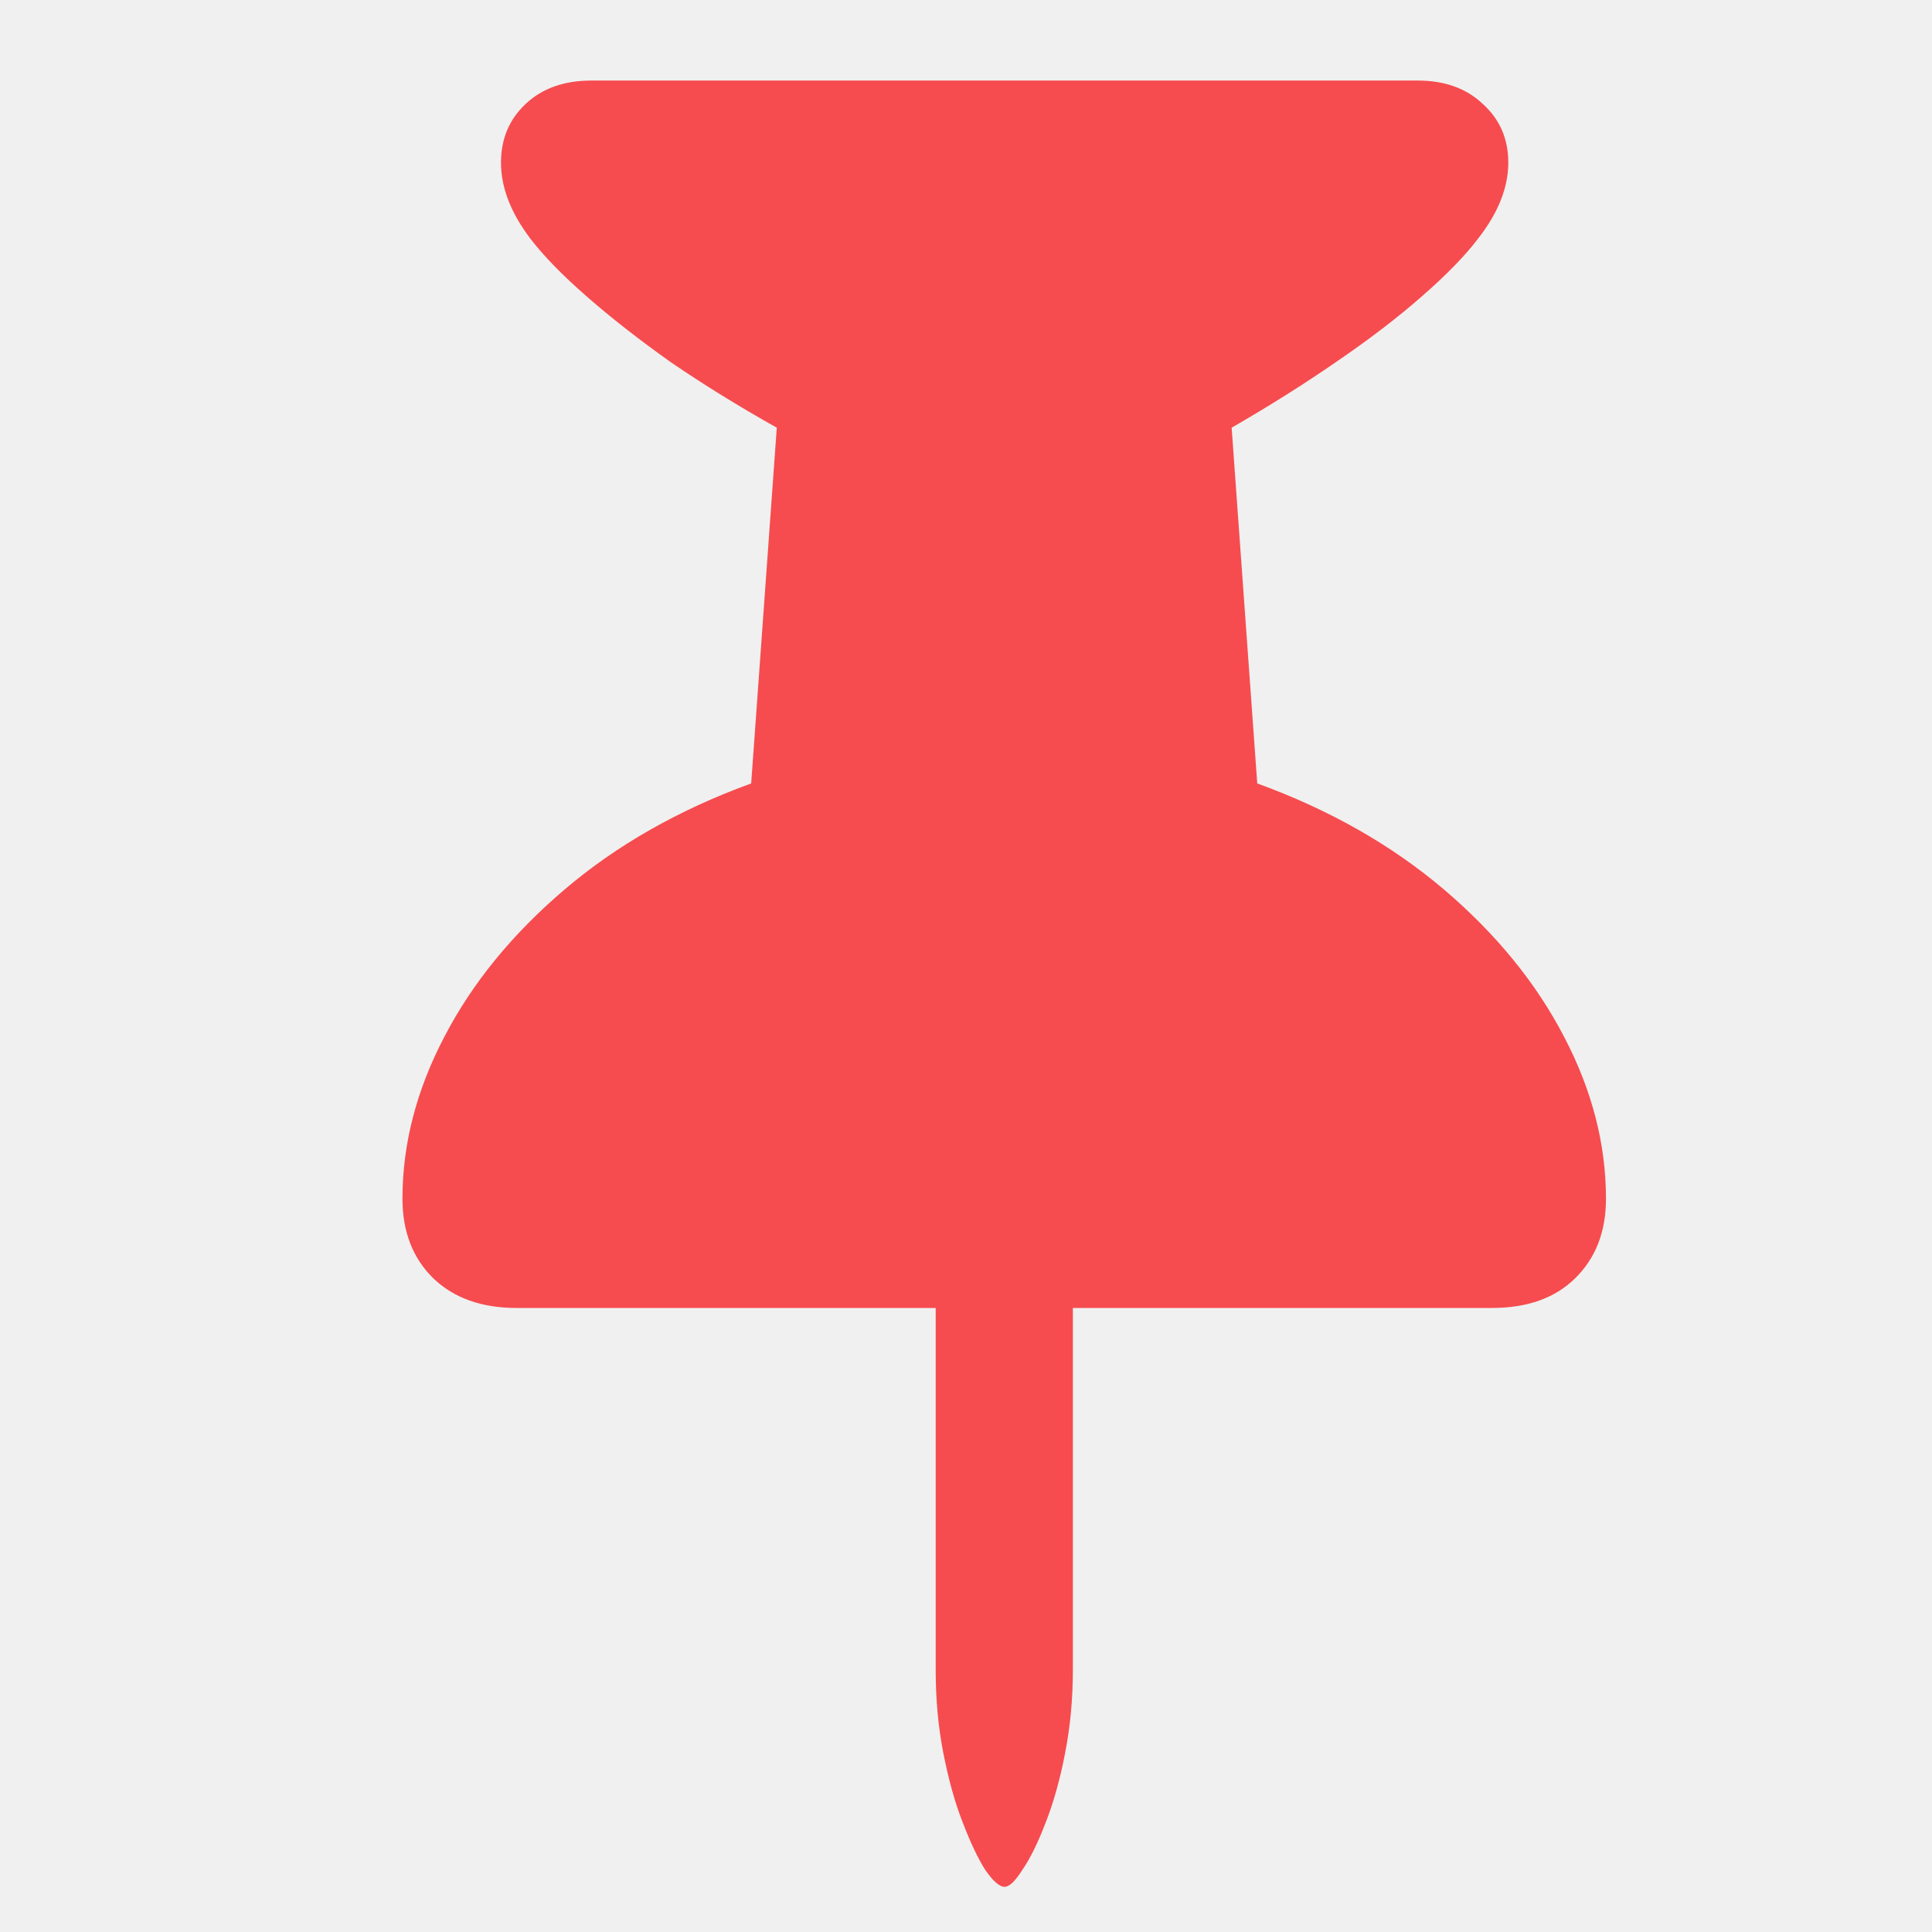
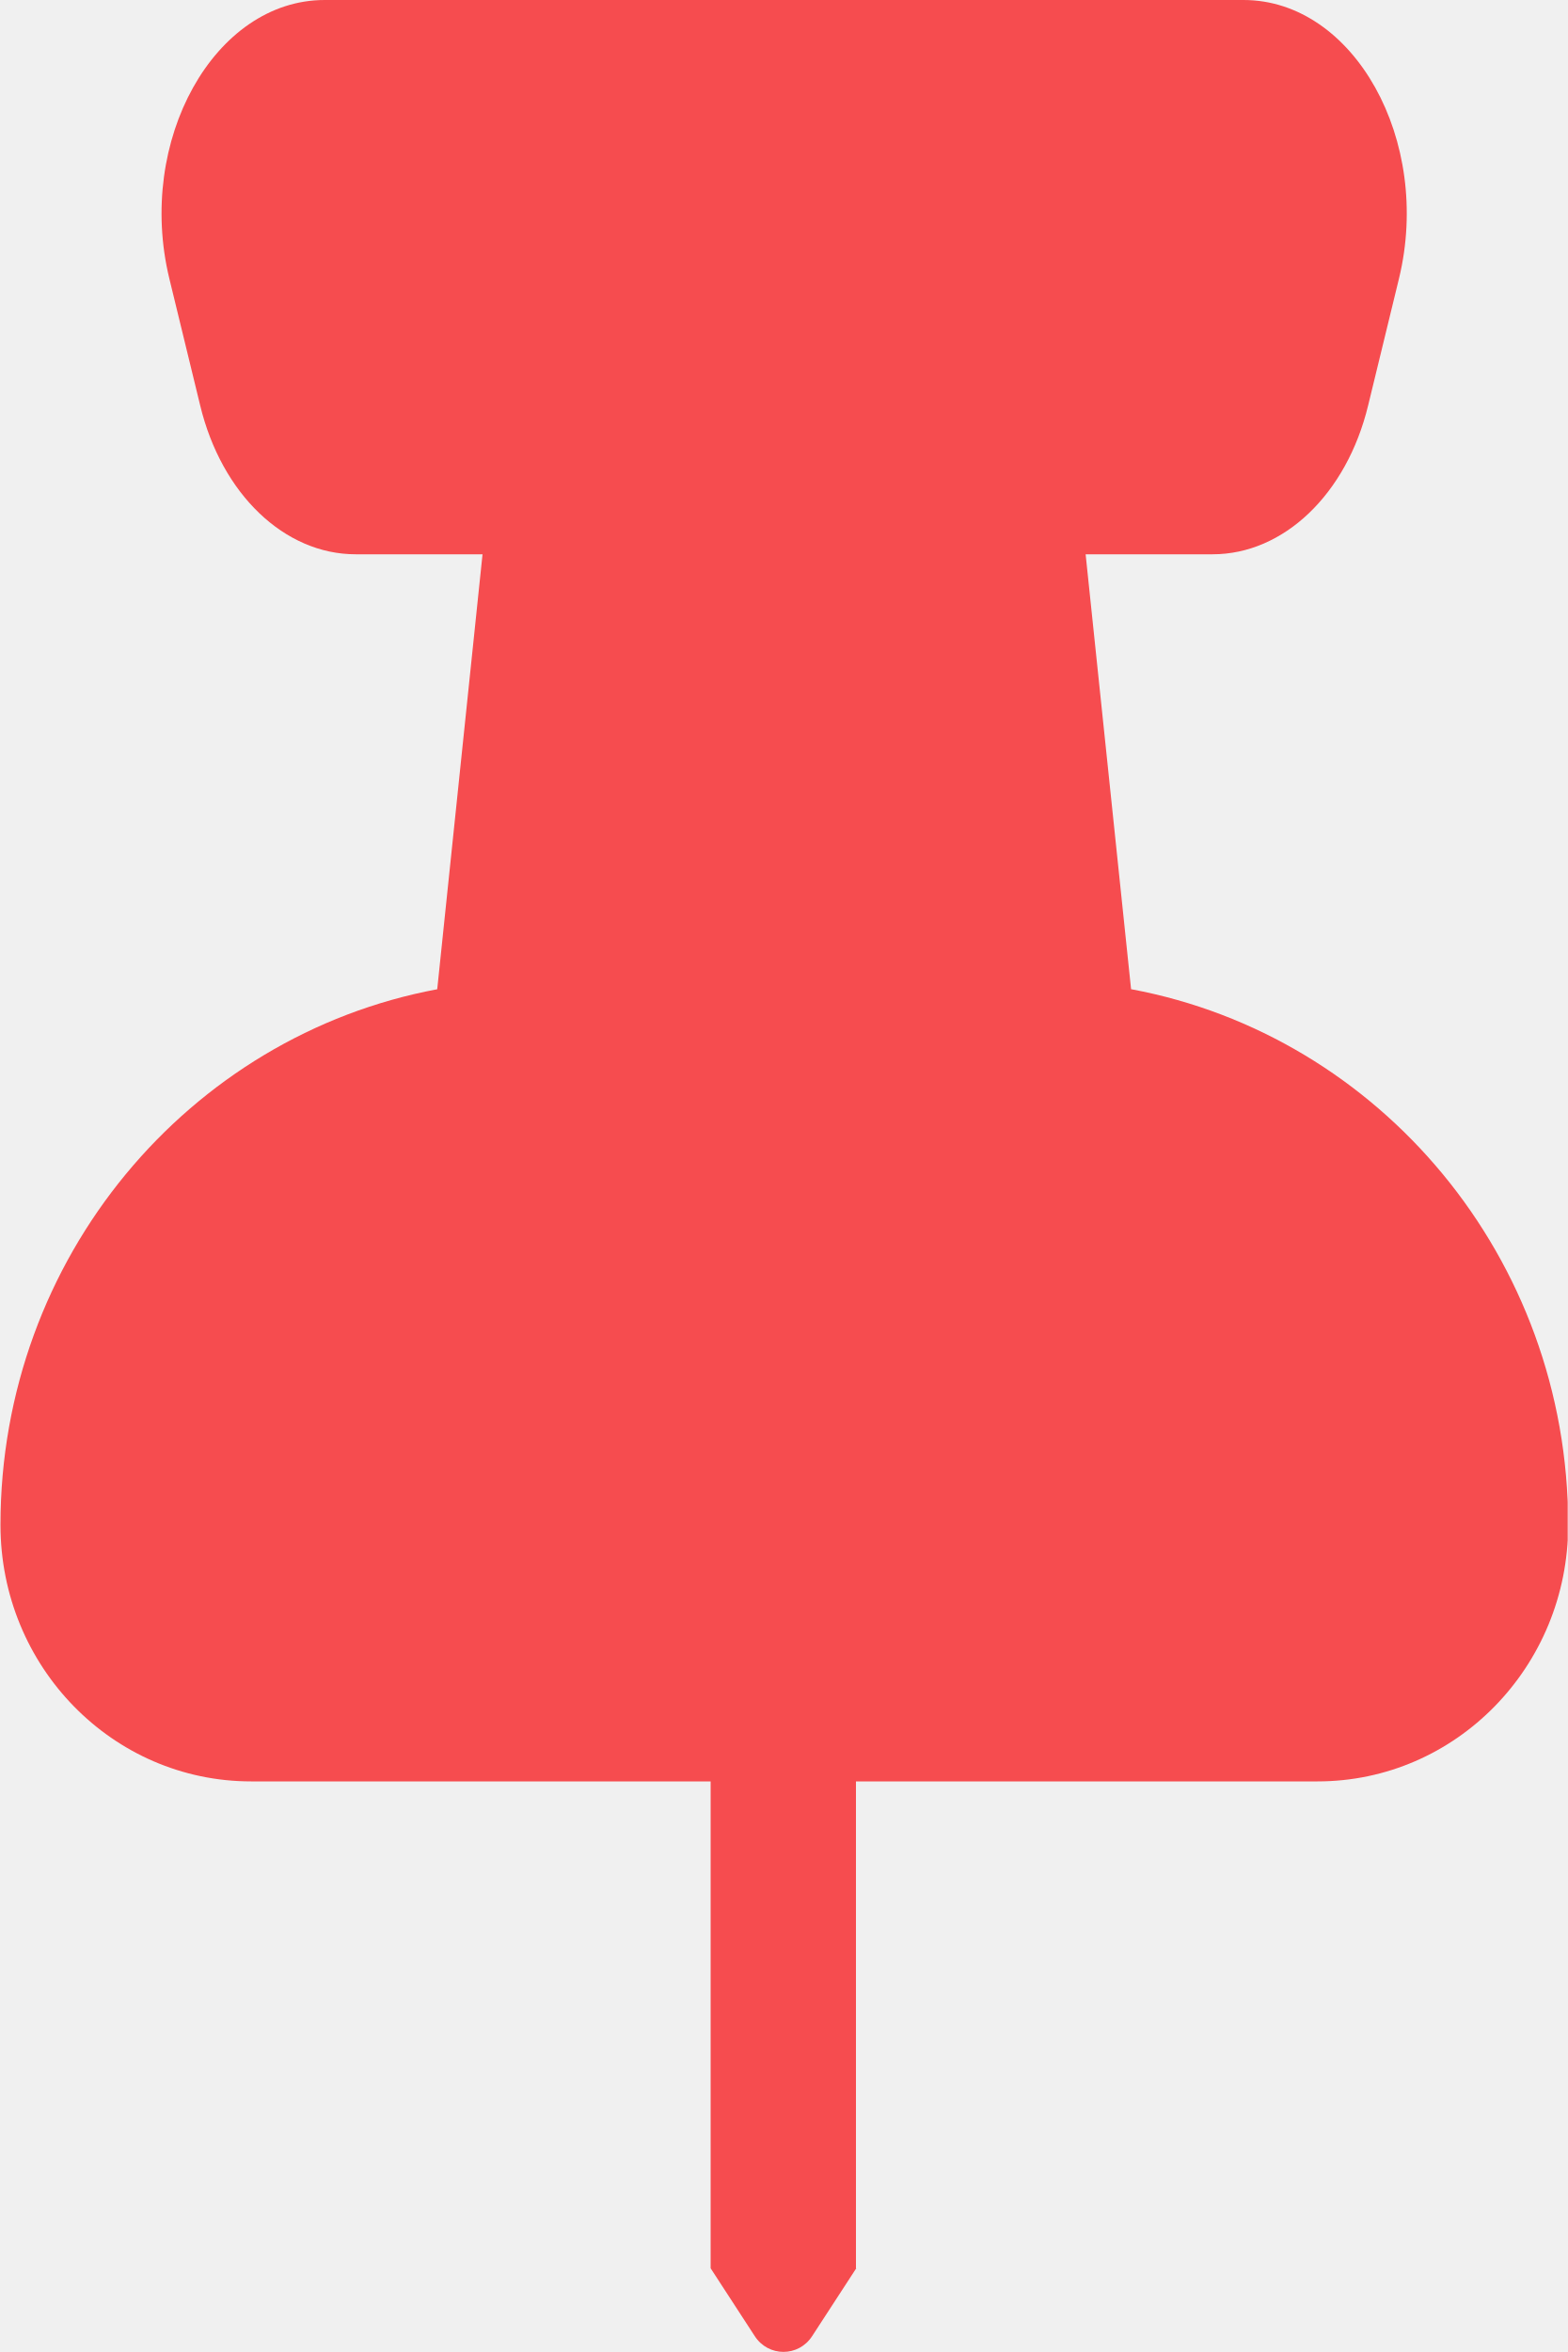
- <svg xmlns="http://www.w3.org/2000/svg" width="16" height="16" viewBox="0 0 16 16" fill="none">
-   <path d="M3.333 9.927C3.333 9.474 3.449 9.027 3.68 8.586C3.911 8.141 4.243 7.735 4.675 7.367C5.107 6.999 5.622 6.706 6.221 6.488L6.433 3.542C6.121 3.367 5.83 3.187 5.56 3.003C5.295 2.815 5.062 2.633 4.861 2.457C4.66 2.282 4.504 2.122 4.392 1.976C4.23 1.762 4.149 1.553 4.149 1.347C4.149 1.15 4.217 0.988 4.354 0.86C4.491 0.731 4.673 0.667 4.899 0.667H11.74C11.963 0.667 12.143 0.731 12.279 0.86C12.421 0.988 12.491 1.15 12.491 1.347C12.491 1.553 12.408 1.762 12.241 1.976C12.13 2.122 11.973 2.282 11.772 2.457C11.571 2.633 11.336 2.813 11.066 2.997C10.801 3.18 10.512 3.362 10.2 3.542L10.412 6.488C11.011 6.706 11.526 6.999 11.959 7.367C12.391 7.735 12.722 8.141 12.953 8.586C13.184 9.027 13.3 9.474 13.3 9.927C13.3 10.201 13.214 10.421 13.043 10.588C12.876 10.751 12.647 10.832 12.356 10.832H8.885V13.829C8.885 14.073 8.863 14.304 8.82 14.522C8.778 14.74 8.724 14.931 8.66 15.093C8.596 15.26 8.532 15.391 8.467 15.485C8.408 15.579 8.358 15.626 8.32 15.626C8.277 15.626 8.224 15.579 8.159 15.485C8.099 15.391 8.037 15.26 7.973 15.093C7.909 14.931 7.856 14.74 7.813 14.522C7.77 14.304 7.749 14.073 7.749 13.829V10.832H4.277C3.99 10.832 3.761 10.751 3.59 10.588C3.419 10.421 3.333 10.201 3.333 9.927Z" fill="#F64C4F" />
+ <svg xmlns="http://www.w3.org/2000/svg" width="10" height="15" viewBox="0 0 10 15" fill="none">
+   <g clip-path="url(#clip0_6105_18533)">
+     <path d="M7.215 6.309L6.925 3.535H7.735C8.188 3.535 8.59 3.152 8.727 2.586L8.924 1.776C9.137 0.897 8.637 0 7.932 0H2.071C1.367 0 0.867 0.897 1.08 1.776L1.277 2.586C1.414 3.152 1.815 3.535 2.269 3.535H3.078L2.789 6.309C1.205 6.605 0.003 8.021 0.003 9.725C0.003 10.629 0.718 11.361 1.602 11.361H8.404C9.287 11.361 10.003 10.629 10.003 9.725C10.003 8.021 8.801 6.605 7.217 6.309H7.215Z" fill="#F64C4F" />
+     <path d="M5.462 14.466L5.181 14.898C5.094 15.033 4.901 15.033 4.814 14.898L4.533 14.466V6.457H5.46V14.466H5.462Z" fill="#F64C4F" />
+   </g>
+   <defs>
+     <clipPath id="clip0_6105_18533">
+       <rect width="10" height="15" fill="white" />
+     </clipPath>
+   </defs>
</svg>
